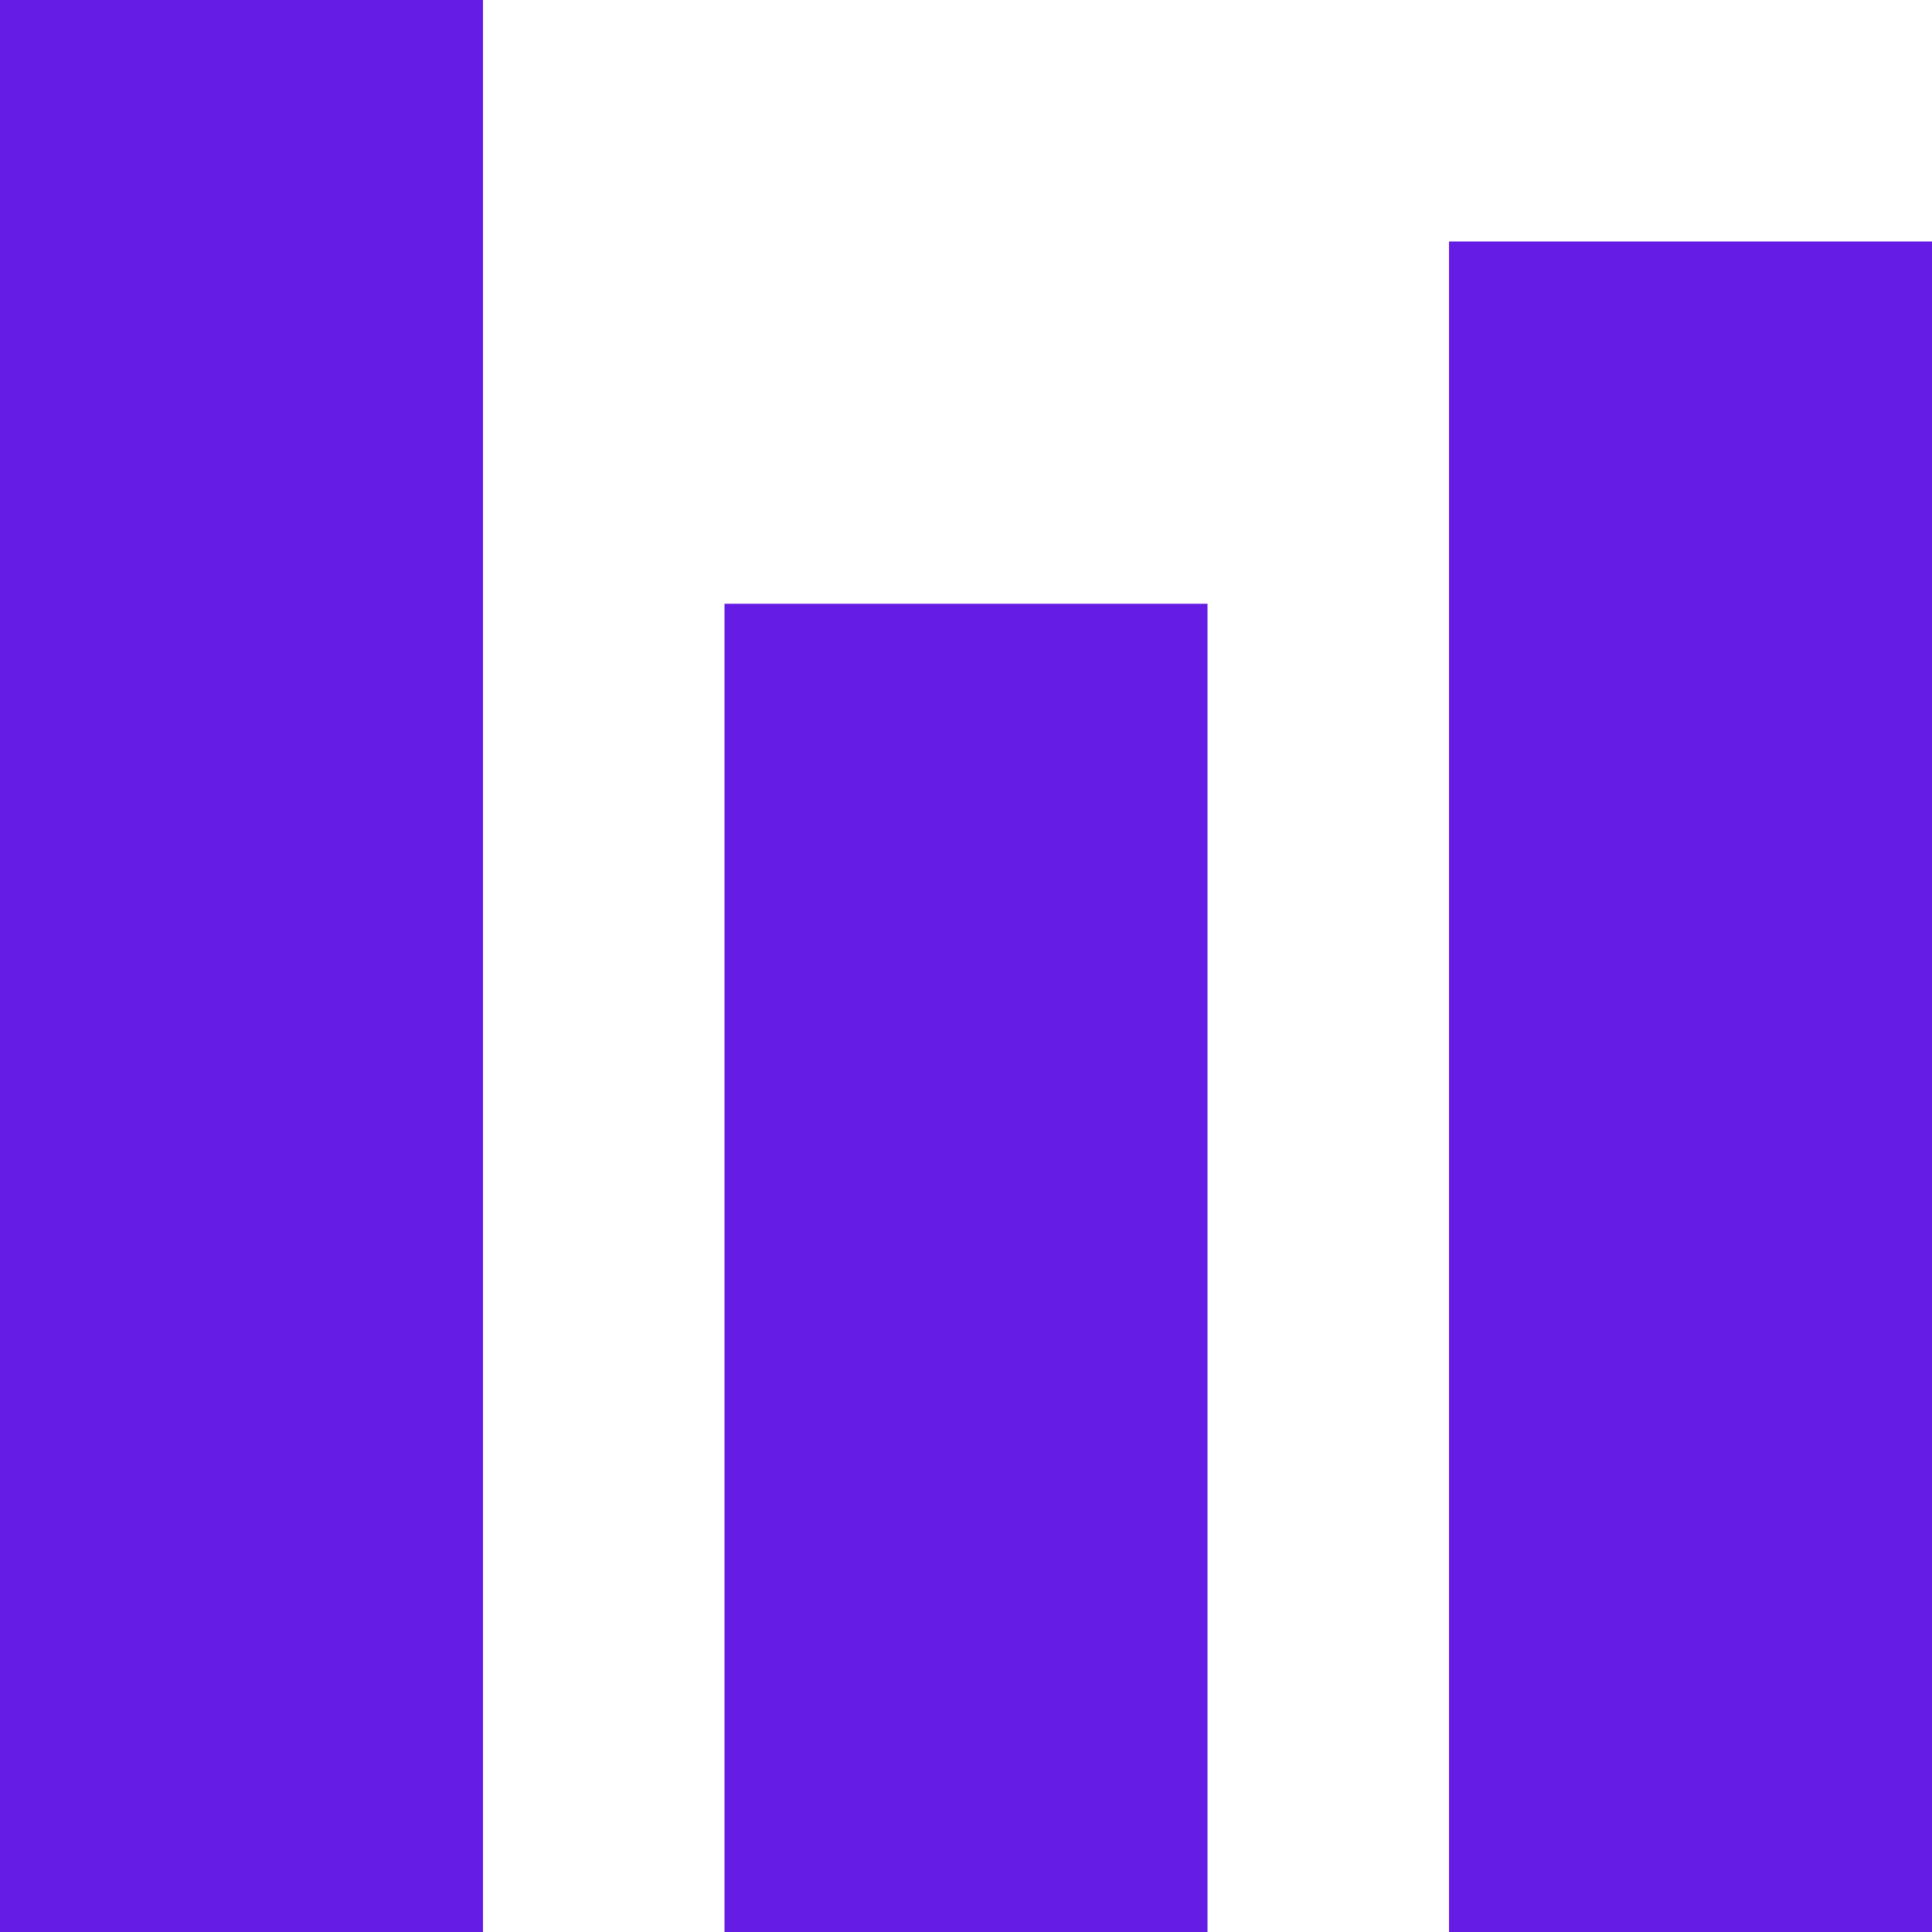
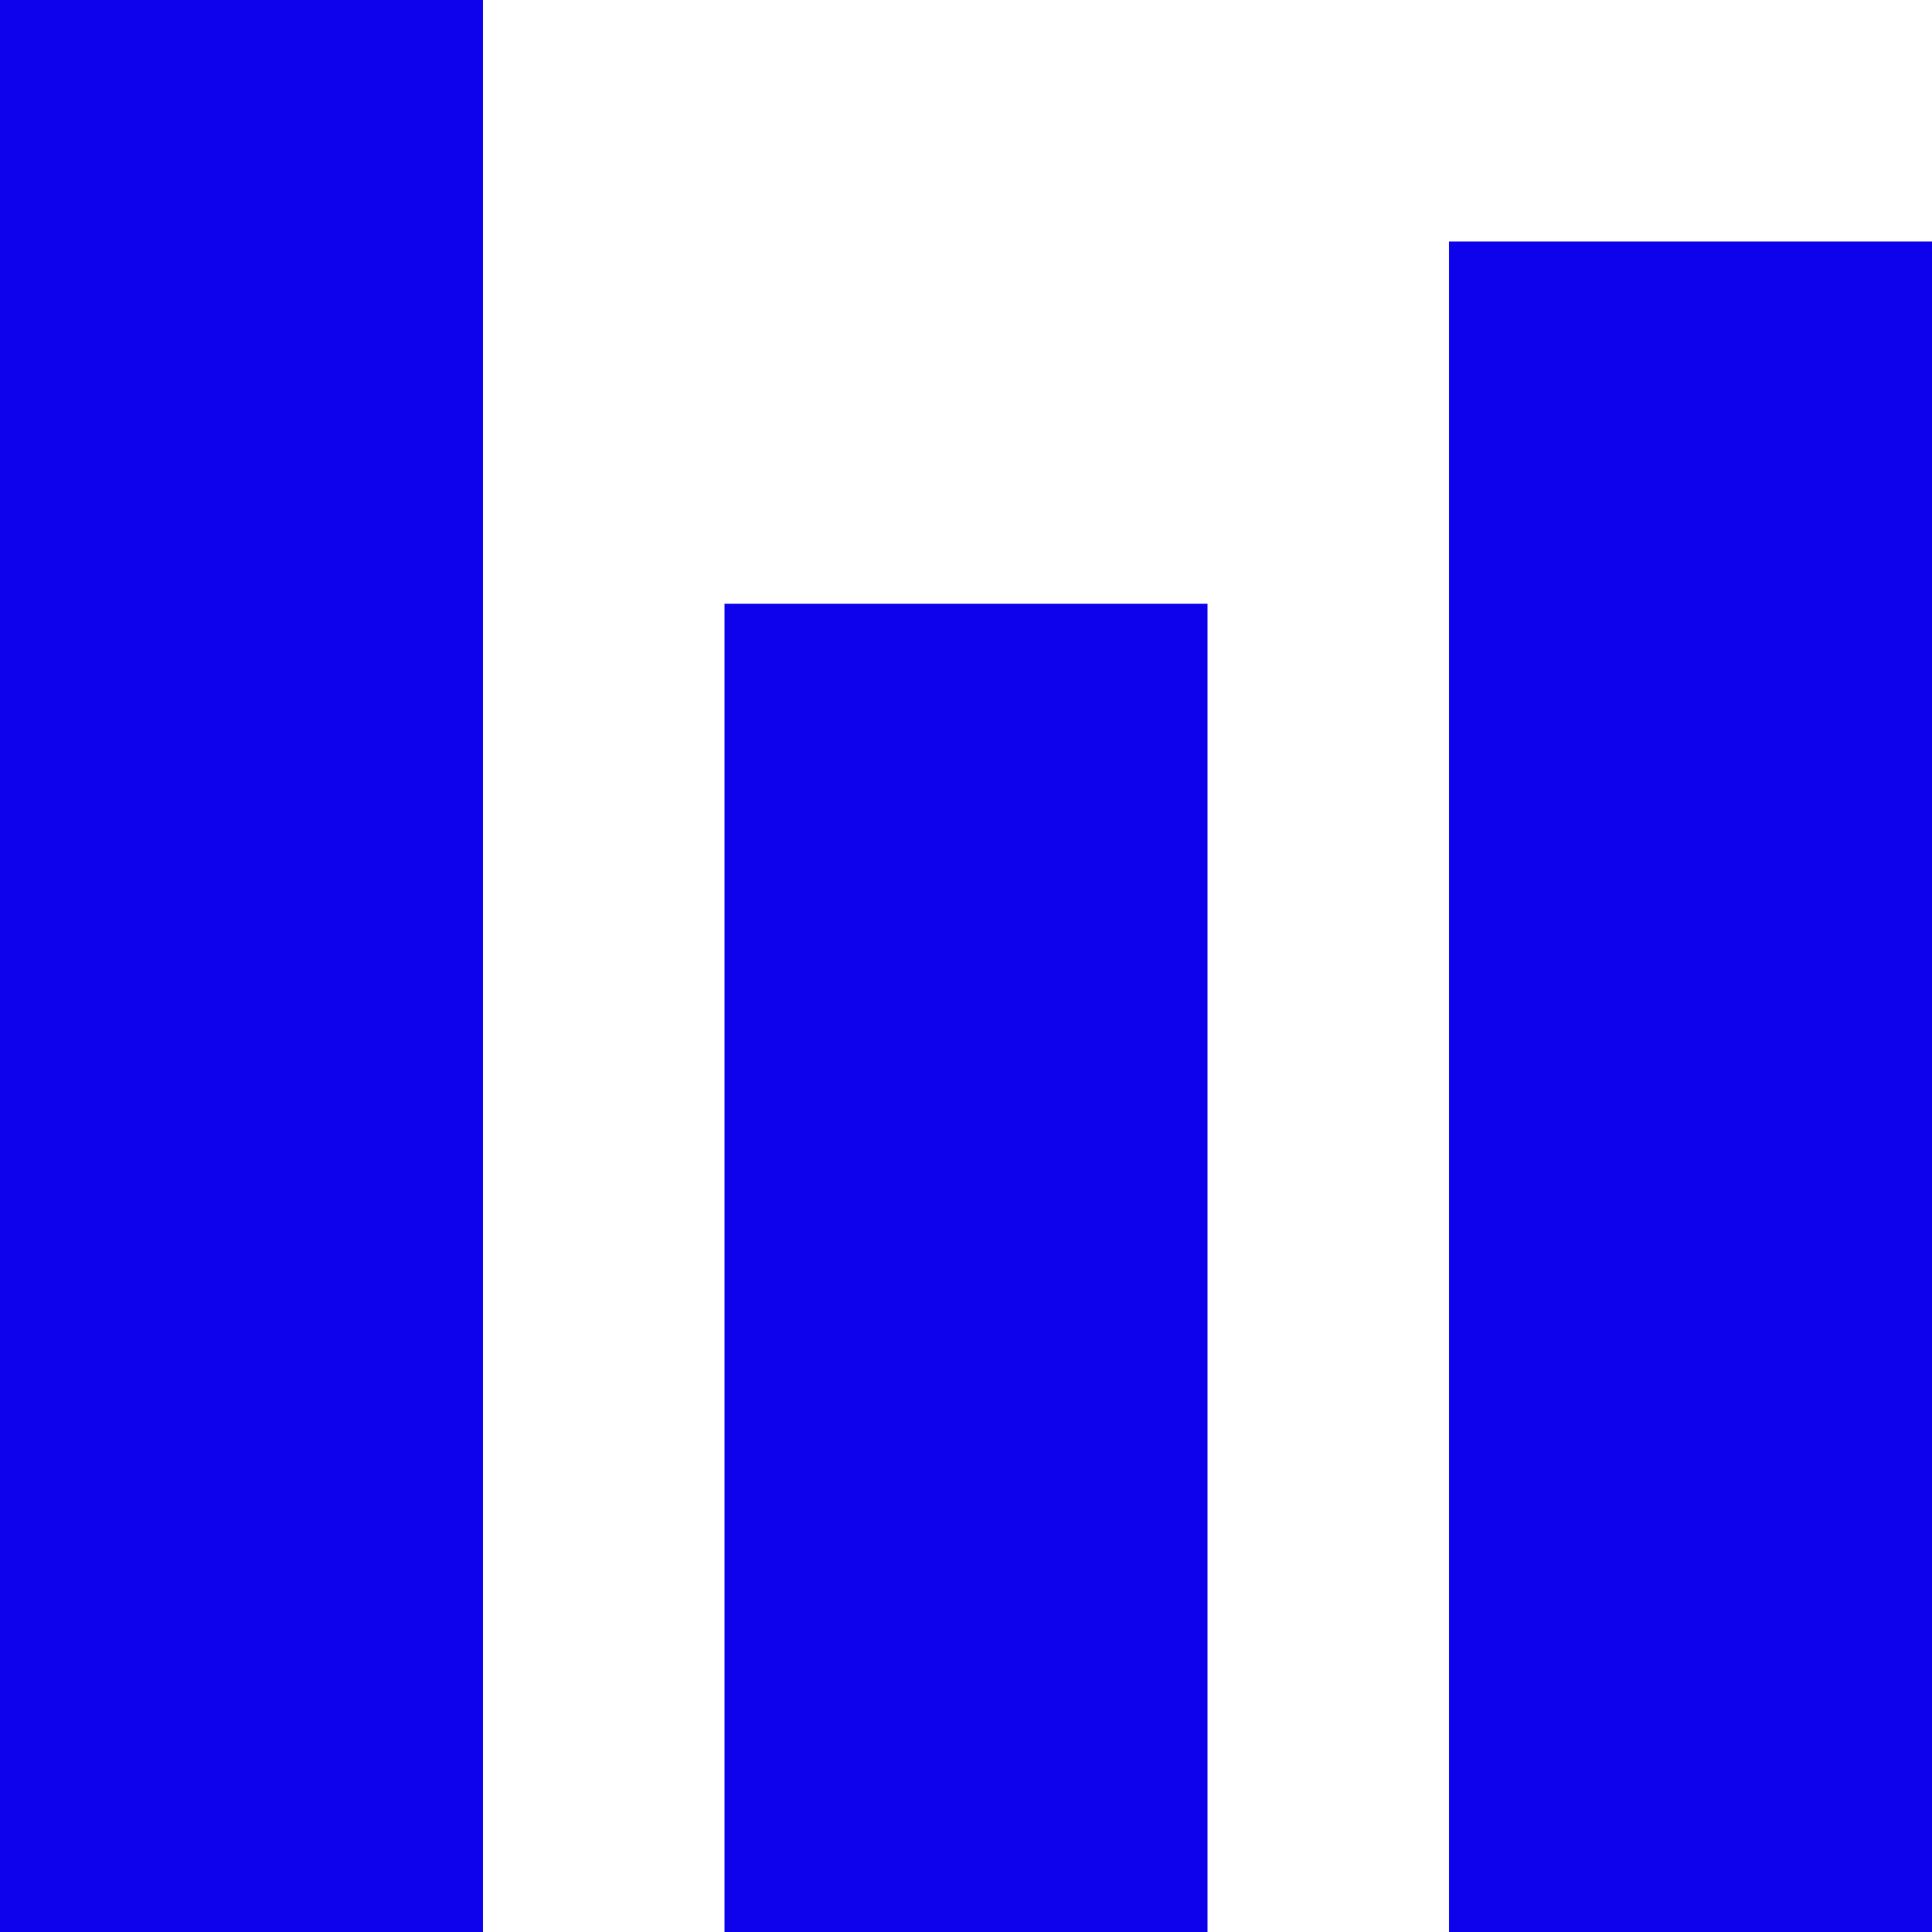
<svg xmlns="http://www.w3.org/2000/svg" width="16" height="16" viewBox="0 0 16 16" fill="none">
-   <path fill-rule="evenodd" clip-rule="evenodd" d="M0 0H4V16H0V0ZM6 5H10V16H6V5ZM16 2H12V16H16V2Z" fill="#651CE4" />
+   <path fill-rule="evenodd" clip-rule="evenodd" d="M0 0H4V16H0V0ZM6 5H10V16H6V5ZM16 2H12V16H16V2Z" fill="#0E02EC" />
</svg>
